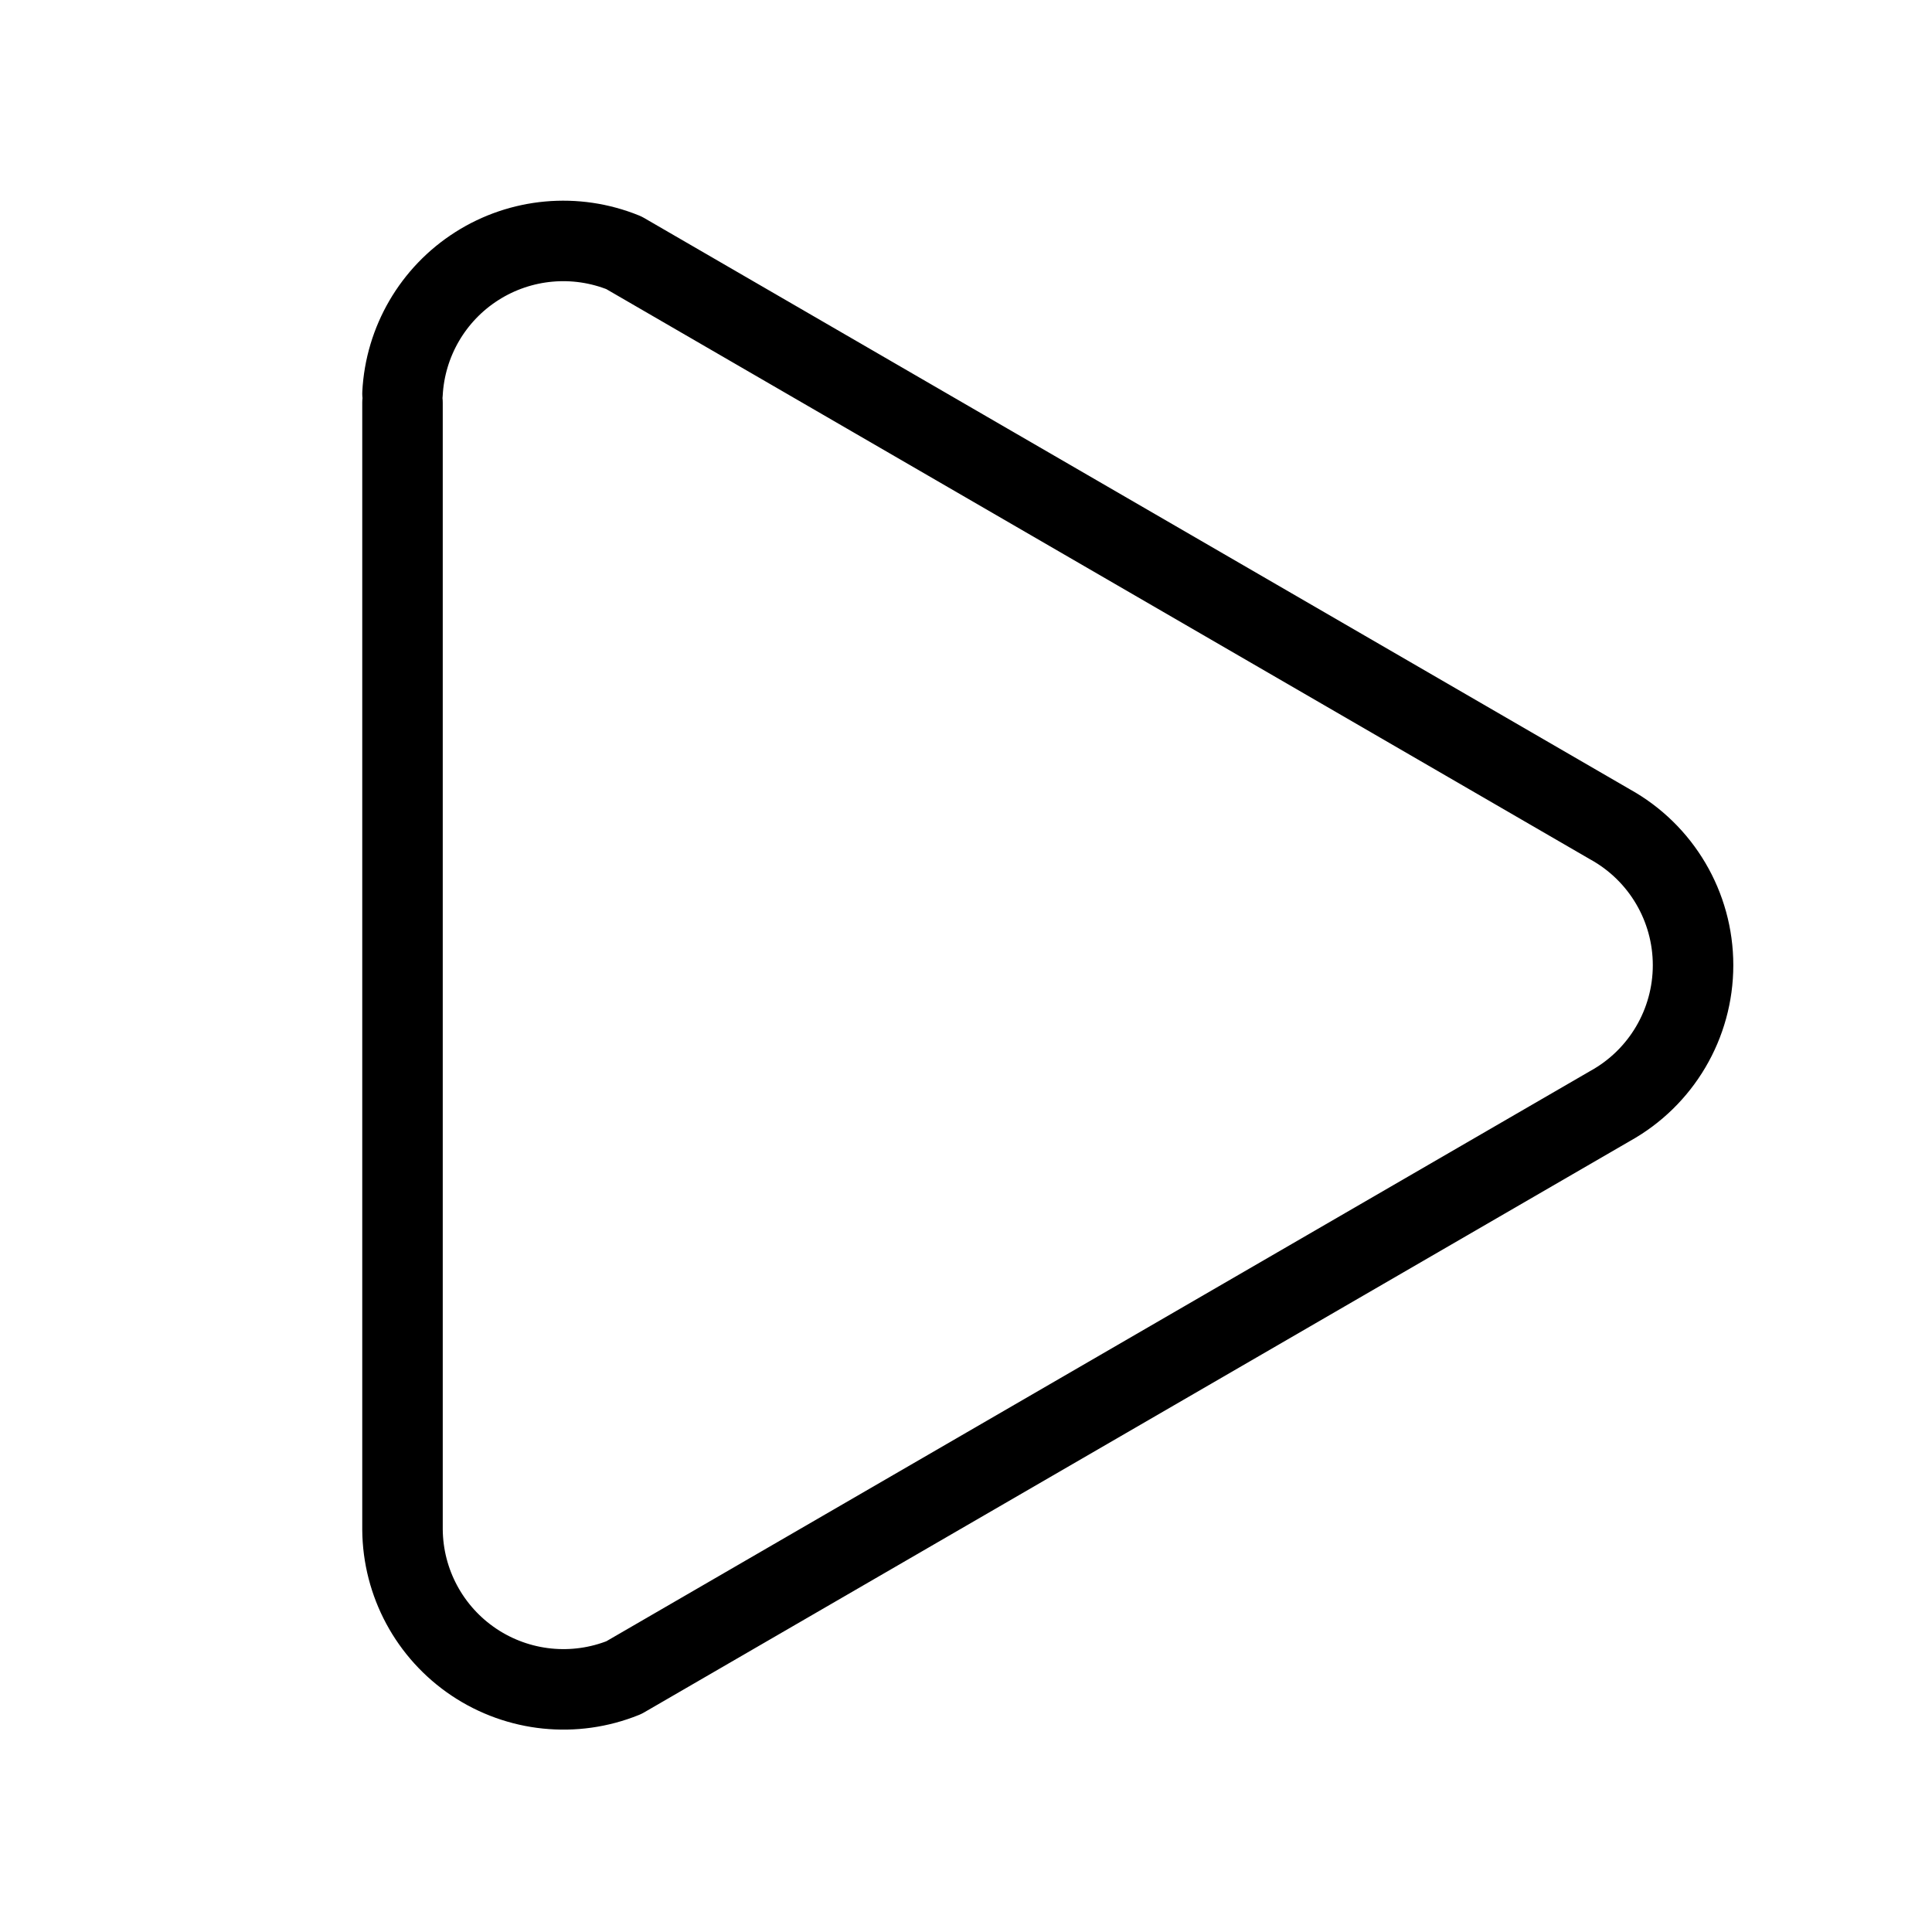
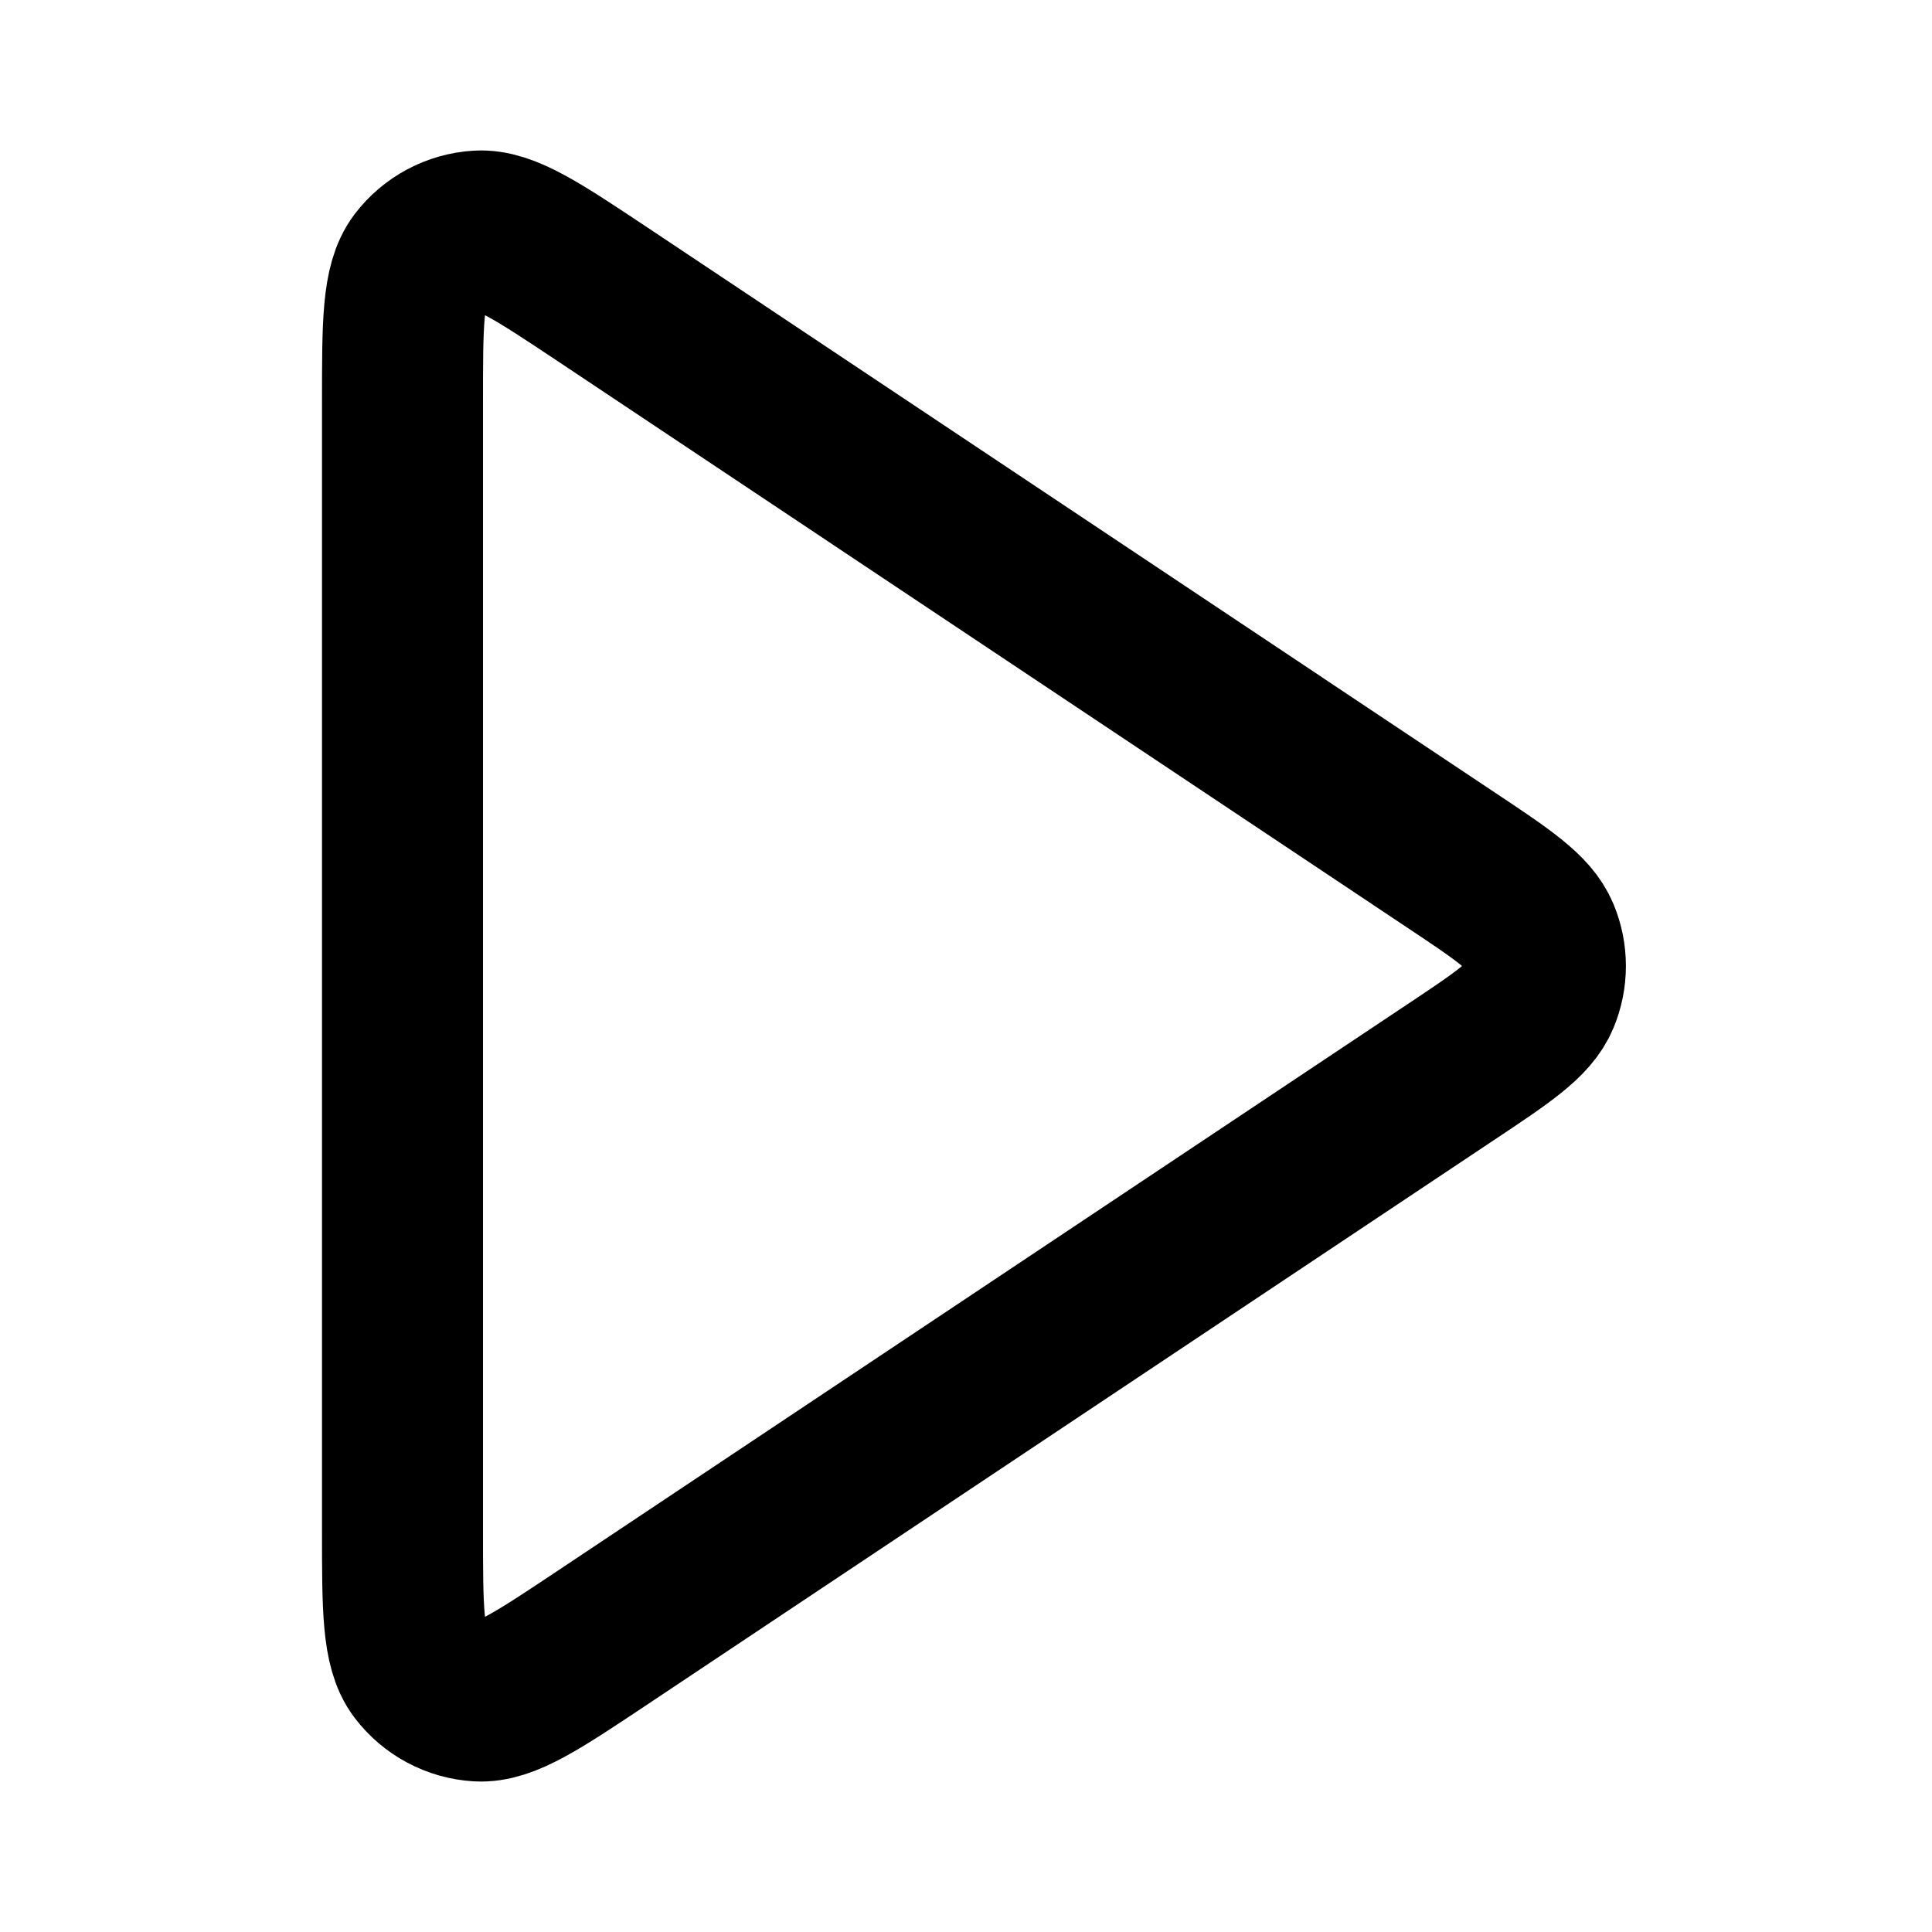
- <svg xmlns="http://www.w3.org/2000/svg" width="24" height="24" viewBox="0 0 24 24" stroke="currentColor" fill="none" stroke-linecap="round" stroke-linejoin="round" class="icon">
-   <path d="M0 0h24v24H0z" stroke="none" />
-   <path d="M5 5v14a2 2 0 002.75 1.84L20 13.74a2 2 0 000-3.5L7.75 3.14A2 2 0 005 4.89" />
+ <svg xmlns="http://www.w3.org/2000/svg" width="24" height="24" viewBox="0 0 24 24" fill="none">
+   <path d="M5 4.99C5 4.018 5 3.533 5.202 3.265C5.379 3.032 5.649 2.888 5.94 2.87C6.275 2.85 6.679 3.12 7.488 3.658L18.003 10.669C18.671 11.114 19.005 11.336 19.121 11.617C19.223 11.862 19.223 12.138 19.121 12.383C19.005 12.664 18.671 12.886 18.003 13.331L7.488 20.341C6.679 20.88 6.275 21.15 5.94 21.13C5.649 21.112 5.379 20.968 5.202 20.735C5 20.467 5 19.981 5 19.01V4.99Z" stroke="black" stroke-width="2" stroke-linecap="round" stroke-linejoin="round" />
</svg>
